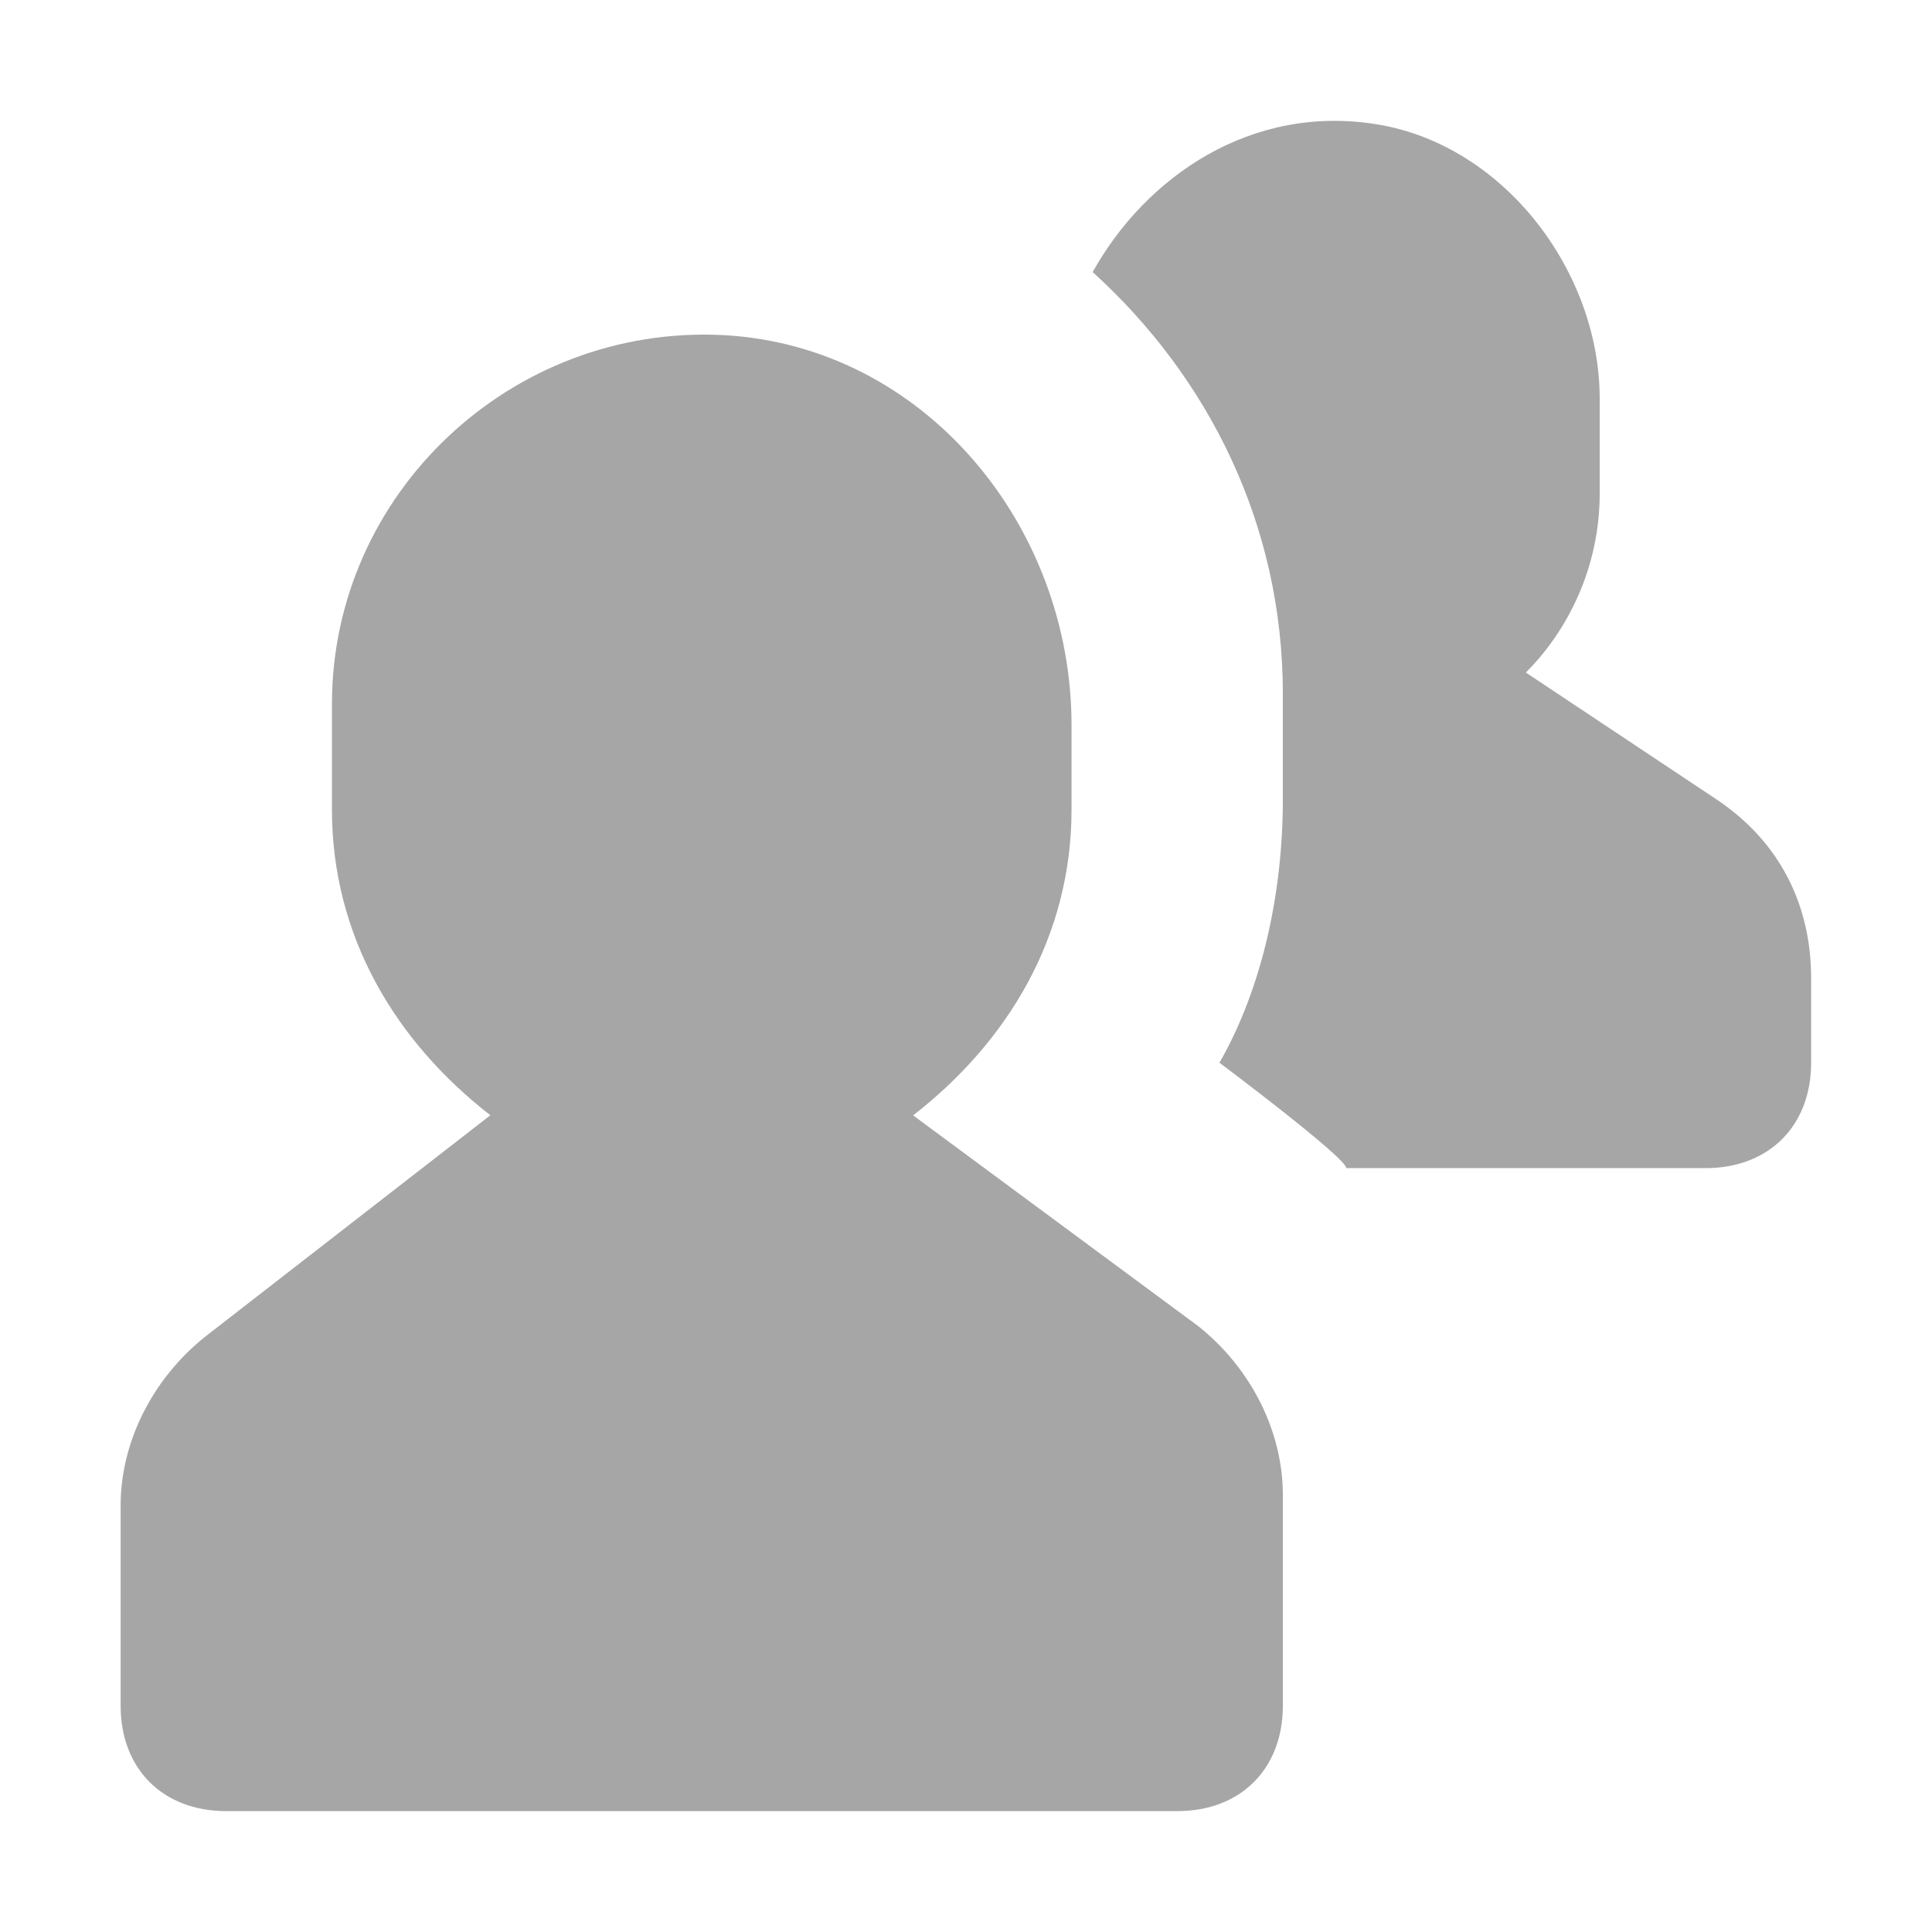
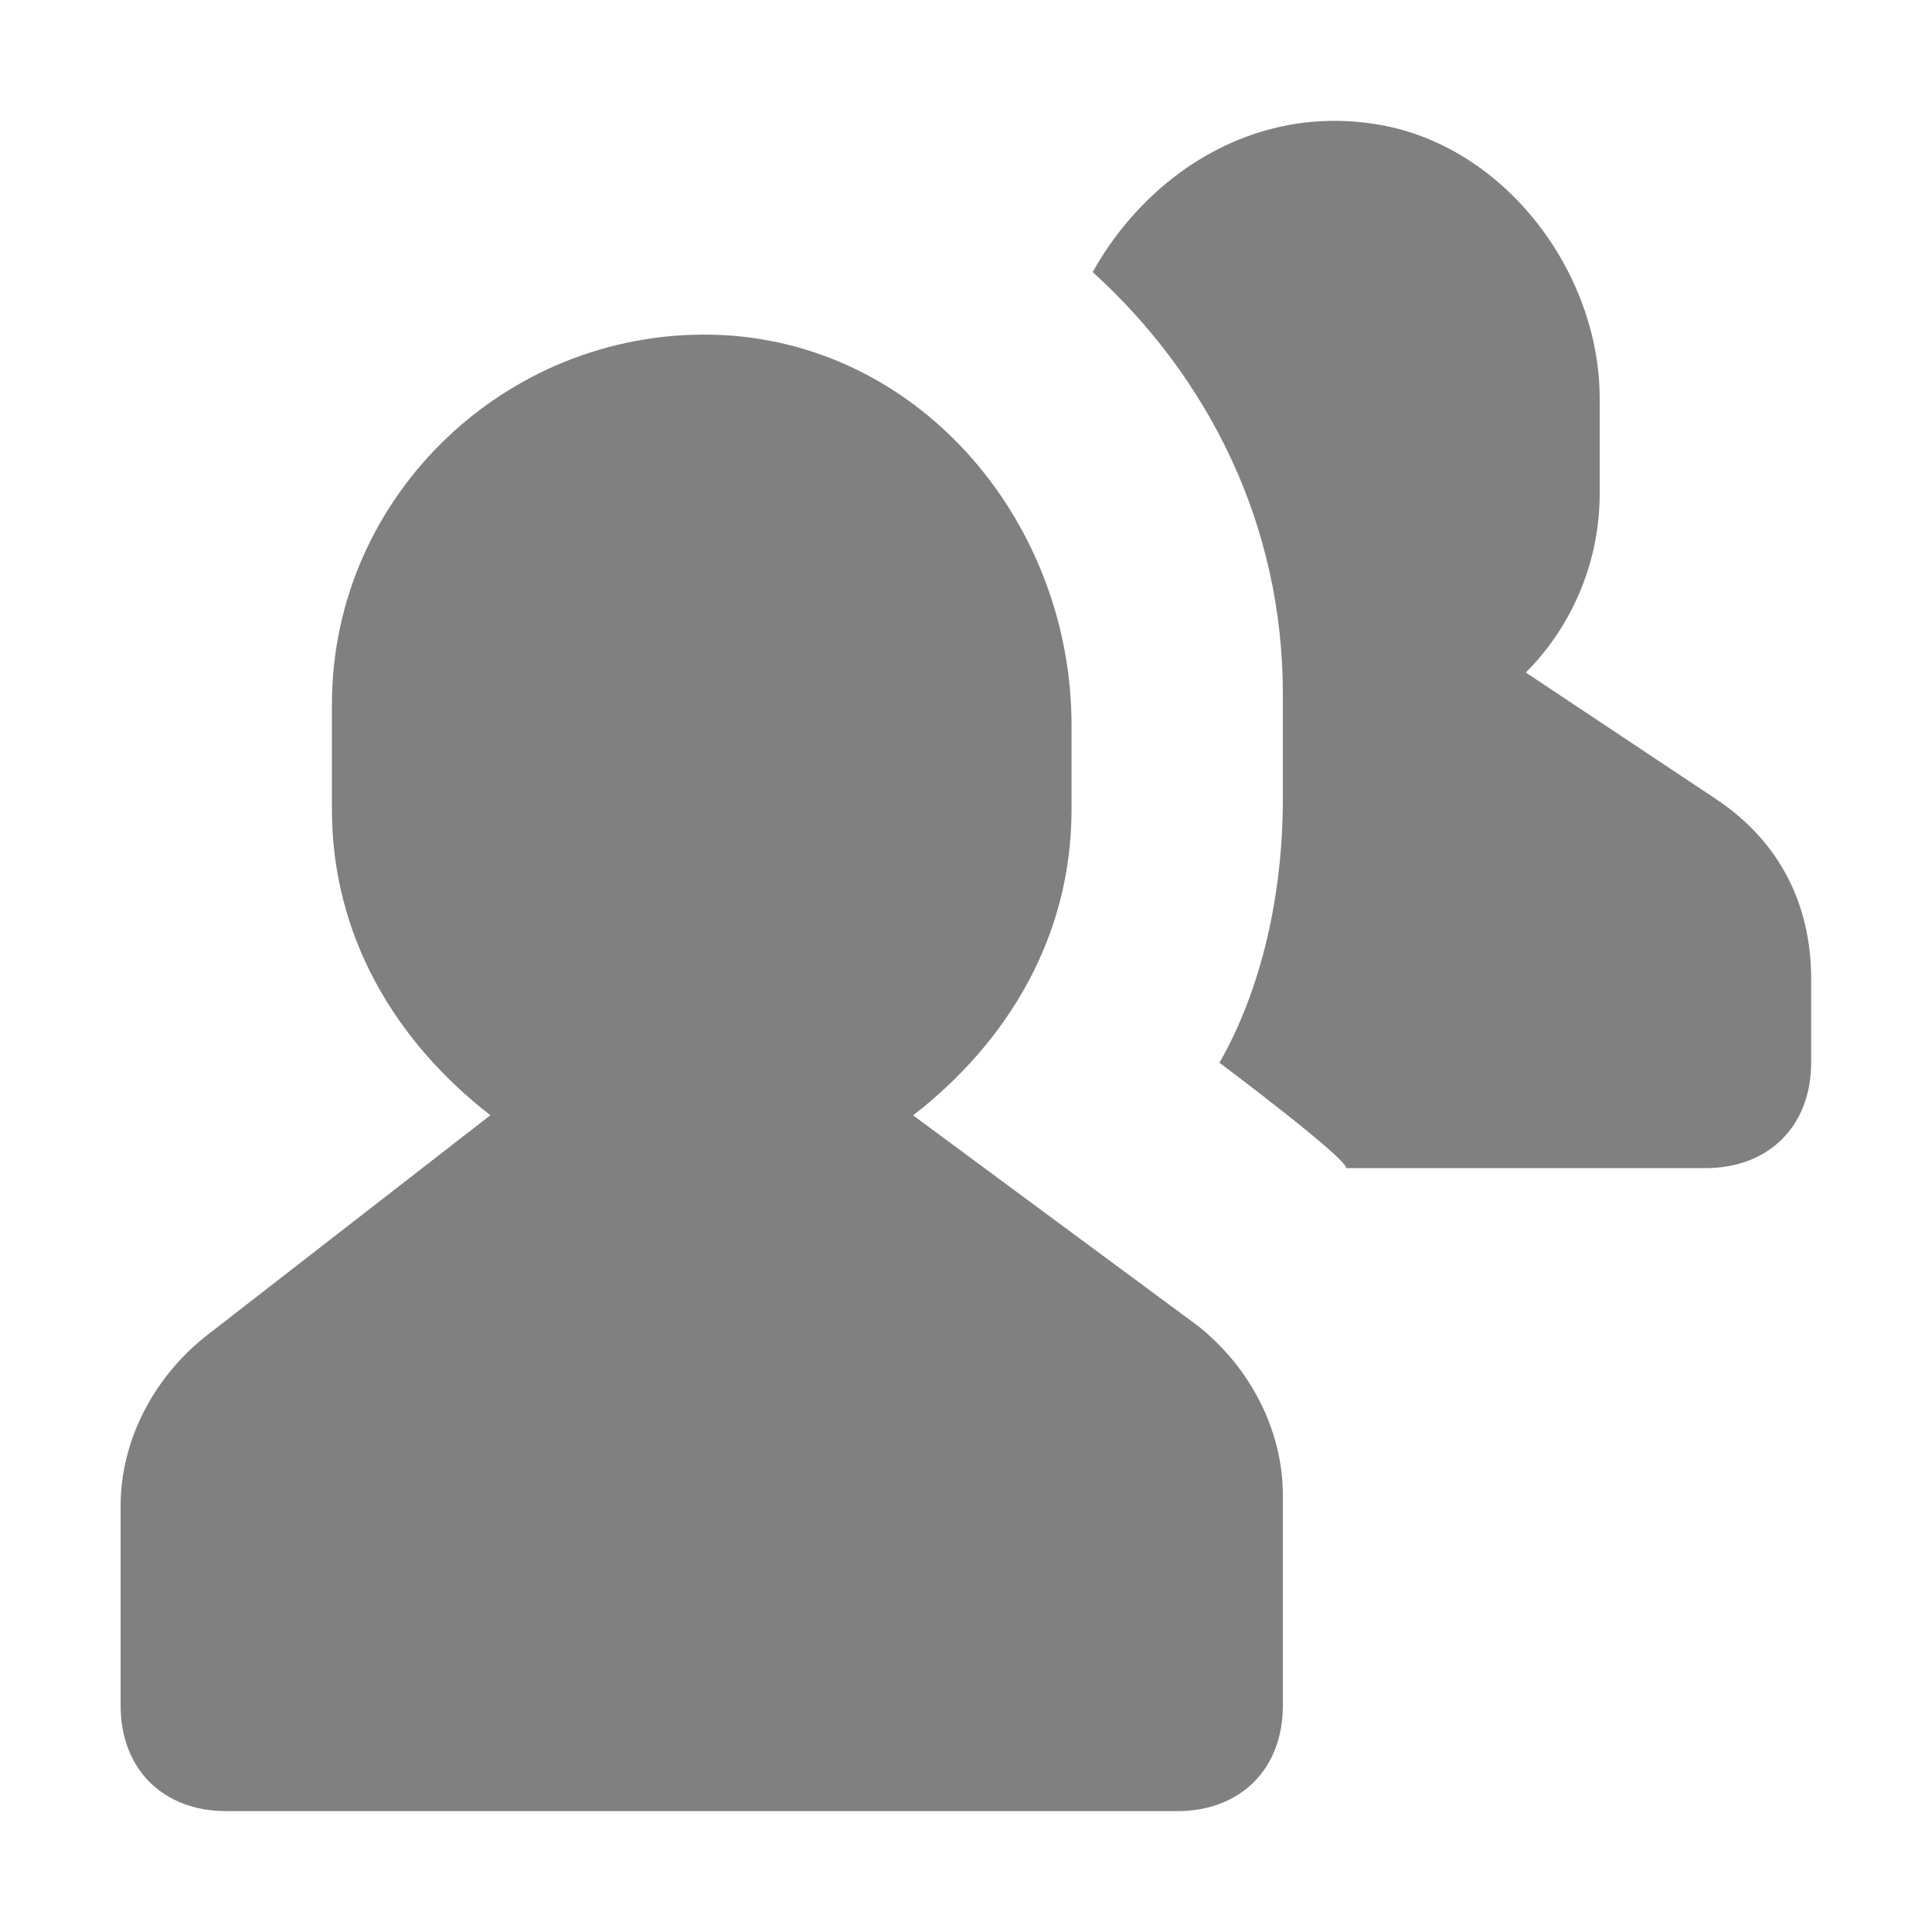
<svg xmlns="http://www.w3.org/2000/svg" fill="none" height="16" viewBox="0 0 16 16" width="16">
-   <path clip-rule="evenodd" d="m12.637 5.57 1.575 1.048c.525.349.787.873.787 1.484v.699c0 .524-.35.873-.875.873h-2.975c0-.087-1.05-.873-1.05-.873.35-.611.525-1.397.525-2.183v-.873c0-1.397-.613-2.619-1.575-3.492.438-.786 1.312-1.397 2.362-1.222 1.05.175 1.837 1.222 1.837 2.27v.786c0 .611-.263 1.135-.613 1.484zm-5.075 3.667 2.362 1.746c.438.349.7.873.7 1.397v1.746c0 .524-.35.873-.875.873h-7.875c-.525 0-.875-.349-.875-.873v-1.659c0-.524.263-1.048.7-1.397l2.362-1.834c-.787-.611-1.312-1.484-1.312-2.532v-.873c0-1.746 1.488-3.143 3.237-3.056 1.663.087 2.888 1.572 2.888 3.231v.699c0 1.048-.525 1.921-1.312 2.532z" fill="#a6a6a6" fill-rule="evenodd" />
+   <path clip-rule="evenodd" d="m12.637 5.57 1.575 1.048c.525.349.787.873.787 1.484v.699c0 .524-.35.873-.875.873h-2.975c0-.087-1.05-.873-1.05-.873.35-.611.525-1.397.525-2.183v-.873c0-1.397-.613-2.619-1.575-3.492.438-.786 1.312-1.397 2.362-1.222 1.05.175 1.837 1.222 1.837 2.27v.786c0 .611-.263 1.135-.613 1.484zm-5.075 3.667 2.362 1.746c.438.349.7.873.7 1.397v1.746c0 .524-.35.873-.875.873h-7.875c-.525 0-.875-.349-.875-.873v-1.659c0-.524.263-1.048.7-1.397l2.362-1.834c-.787-.611-1.312-1.484-1.312-2.532v-.873c0-1.746 1.488-3.143 3.237-3.056 1.663.087 2.888 1.572 2.888 3.231v.699c0 1.048-.525 1.921-1.312 2.532z" fill="#808080" fill-rule="evenodd" />
</svg>
